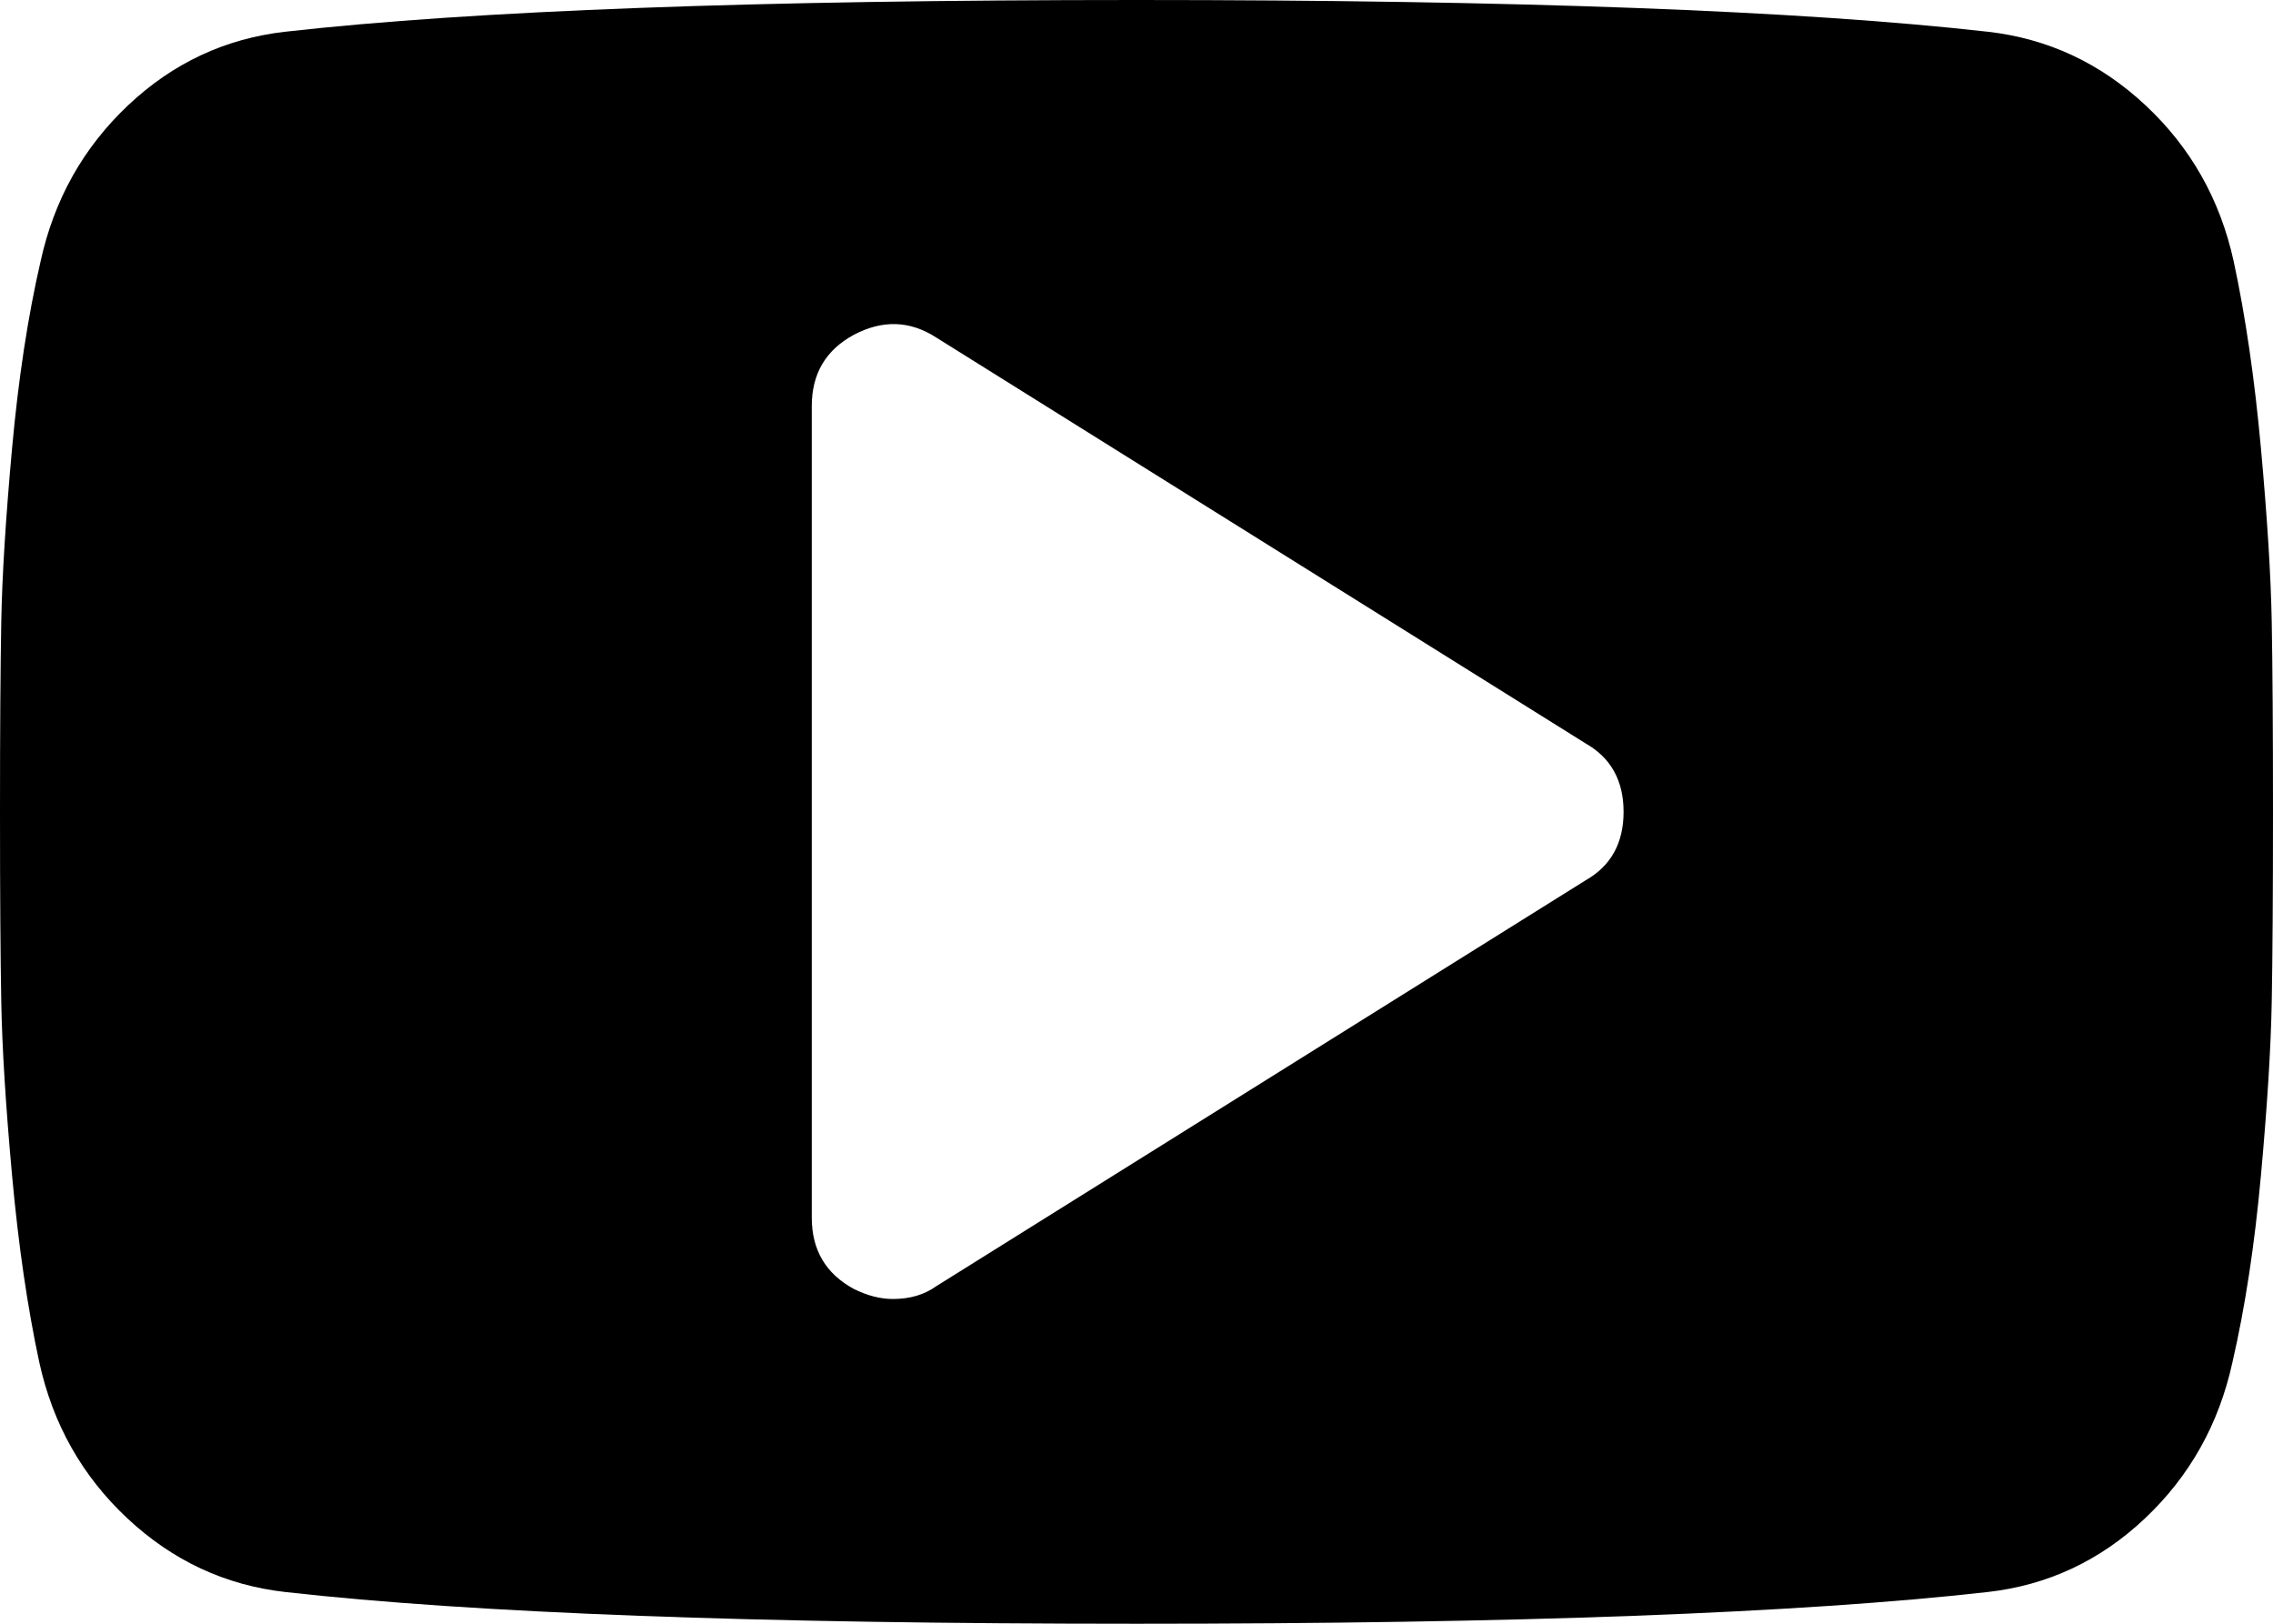
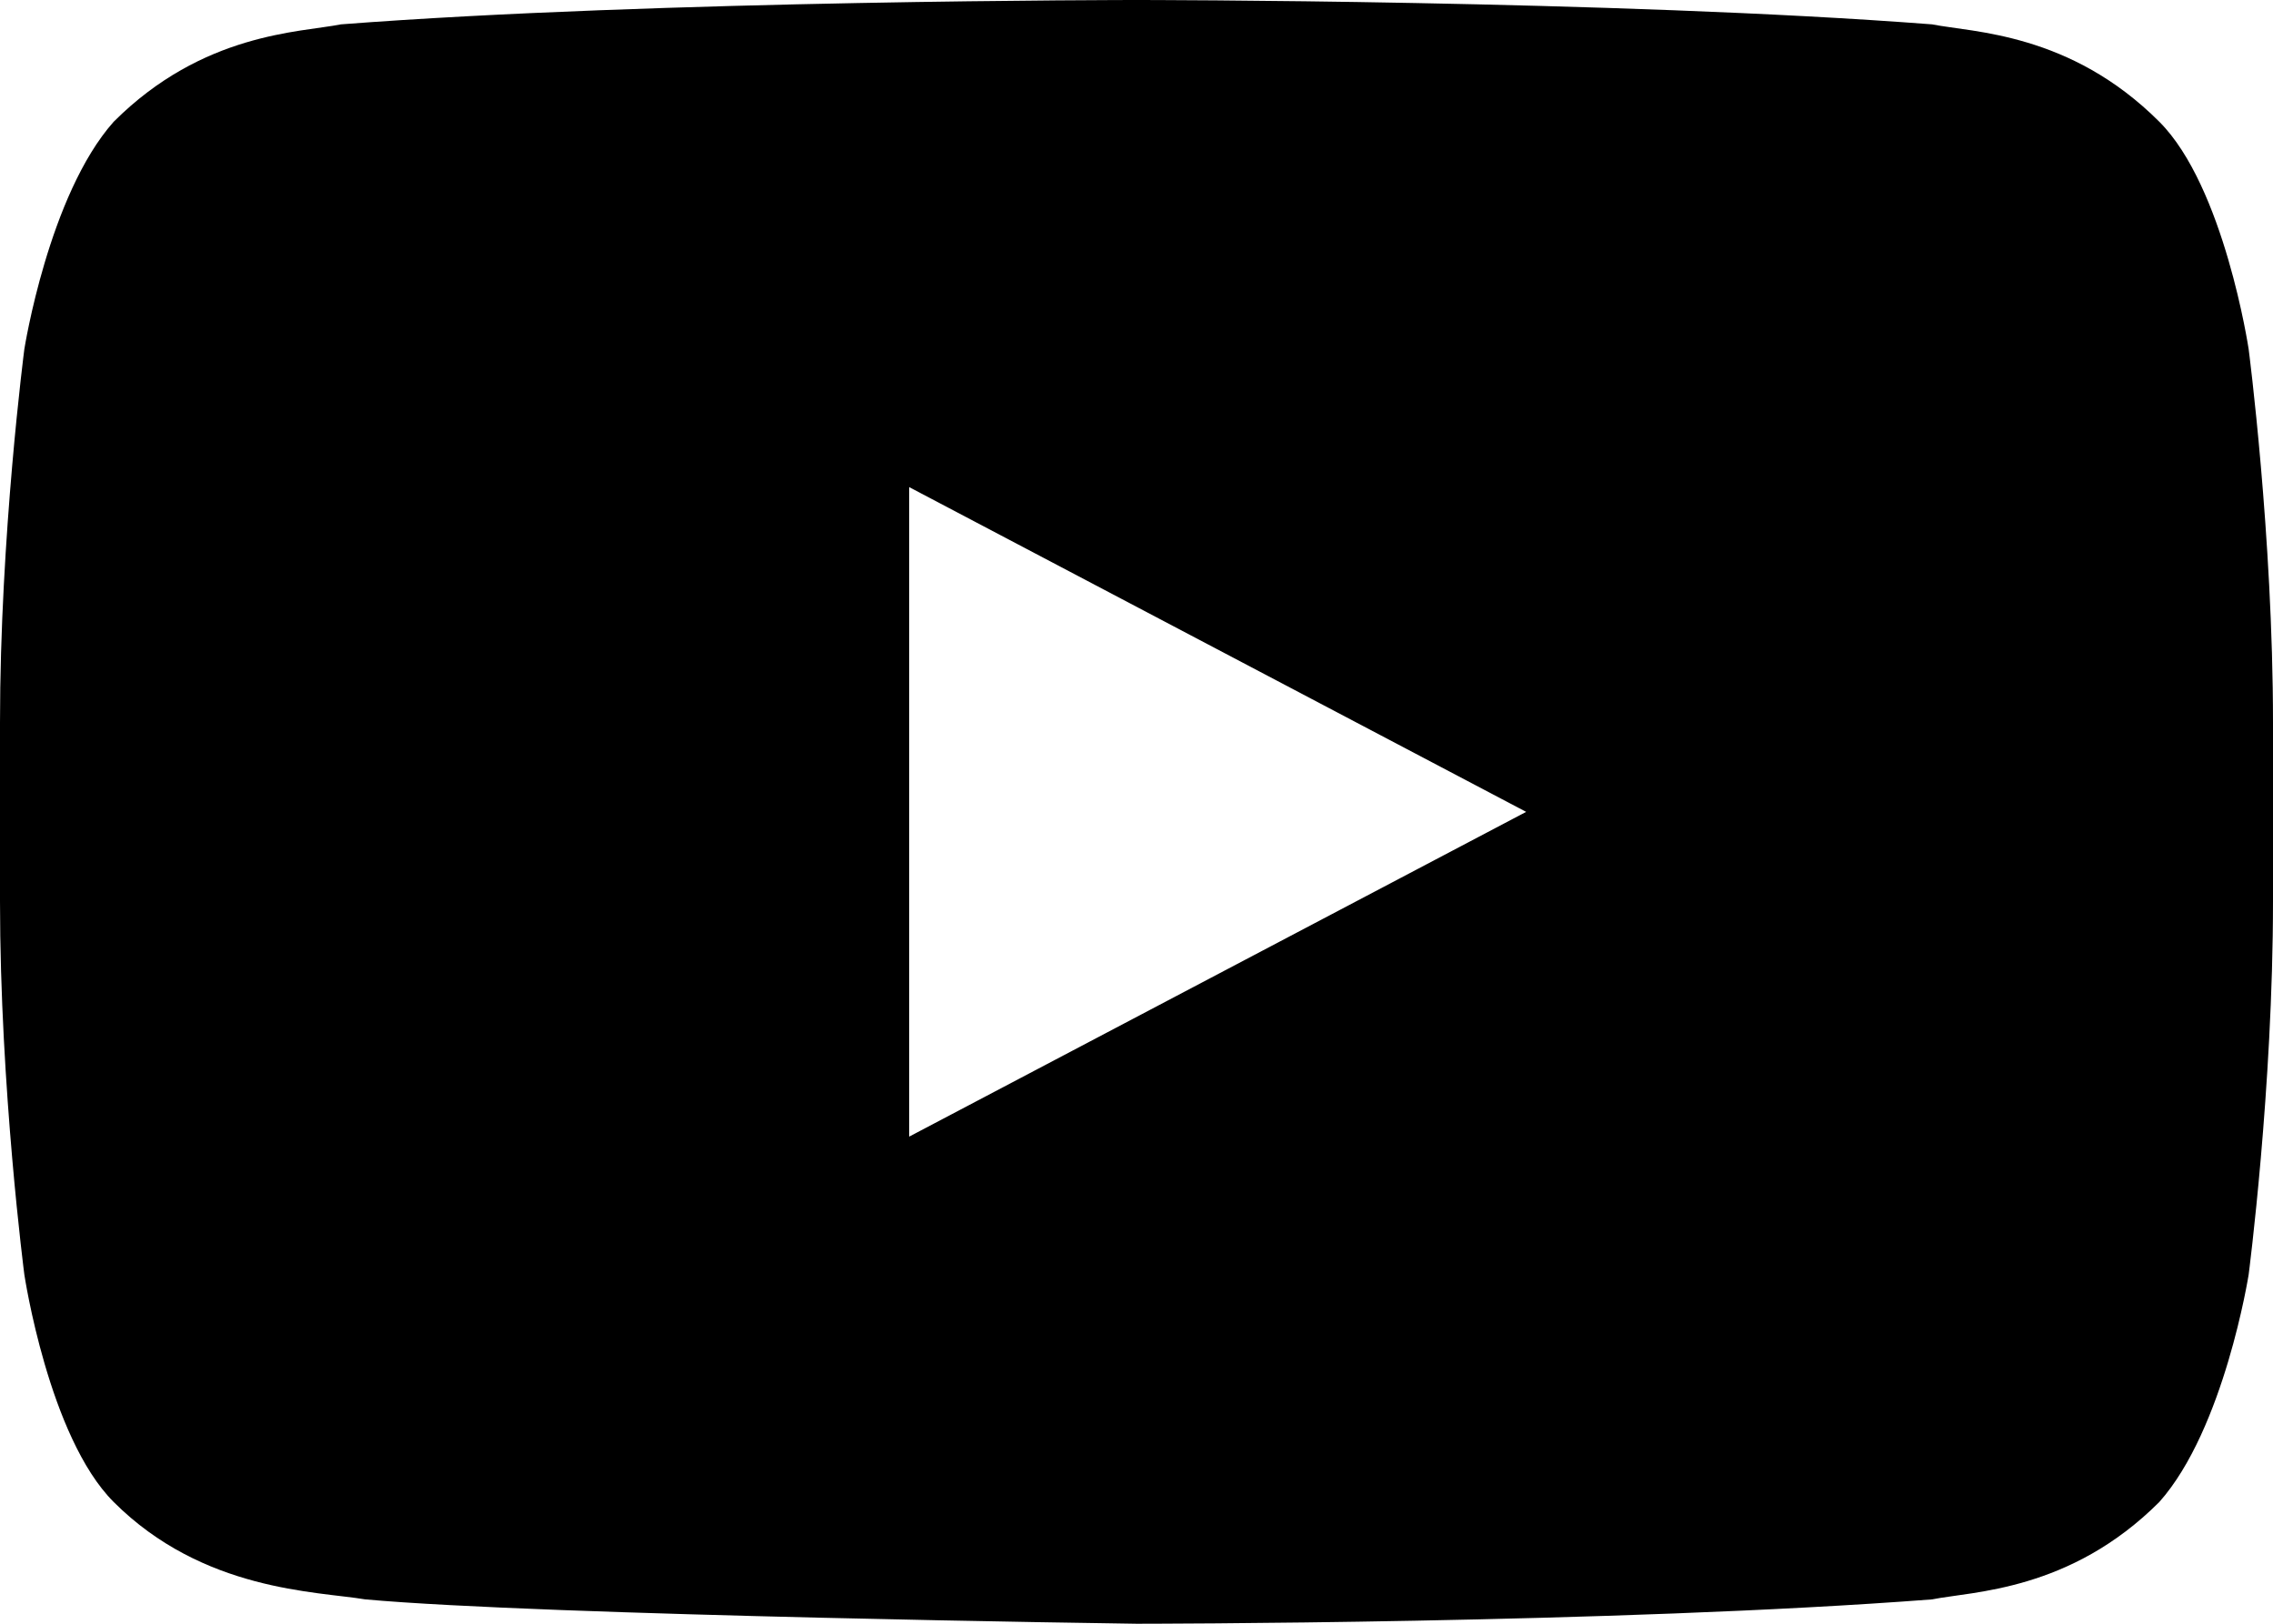
- <svg xmlns="http://www.w3.org/2000/svg" width="448px" height="320px" viewBox="0 0 448 320" version="1.1">
+ <svg xmlns="http://www.w3.org/2000/svg" width="28px" height="20px" viewBox="0 0 28 20" version="1.1">
  <defs />
  <g id="Page-1" stroke="none" stroke-width="1" fill="none" fill-rule="evenodd">
-     <path d="M320,160 C320,153.833 317.5,149.333 312.5,146.5 L184.5,66.5 C179.333,63.167 173.917,63 168.25,66 C162.75,69 160,73.667 160,80 L160,240 C160,246.333 162.75,251 168.25,254 C170.917,255.333 173.5,256 176,256 C179.333,256 182.167,255.167 184.5,253.5 L312.5,173.5 C317.5,170.667 320,166.167 320,160 L320,160 Z M448,160 C448,176 447.917,188.5 447.75,197.5 C447.583,206.5 446.875,217.875 445.625,231.625 C444.375,245.375 442.5,257.667 440,268.5 C437.333,280.667 431.583,290.917 422.75,299.25 C413.917,307.583 403.583,312.417 391.75,313.75 C354.75,317.917 298.833,320 224,320 C149.167,320 93.25,317.917 56.25,313.75 C44.417,312.417 34.042,307.583 25.125,299.25 C16.208,290.917 10.417,280.667 7.75,268.5 C5.417,257.667 3.625,245.375 2.375,231.625 C1.125,217.875 0.417,206.5 0.25,197.5 C0.083,188.5 0,176 0,160 C0,144 0.083,131.5 0.25,122.5 C0.417,113.5 1.125,102.125 2.375,88.375 C3.625,74.625 5.5,62.333 8,51.5 C10.667,39.333 16.417,29.083 25.25,20.75 C34.083,12.417 44.417,7.583 56.25,6.25 C93.25,2.083 149.167,0 224,0 C298.833,0 354.75,2.083 391.75,6.25 C403.583,7.583 413.958,12.417 422.875,20.75 C431.792,29.083 437.583,39.333 440.25,51.5 C442.583,62.333 444.375,74.625 445.625,88.375 C446.875,102.125 447.583,113.5 447.75,122.5 C447.917,131.5 448,144 448,160 L448,160 Z" id="youtube-play" fill="#000000" />
+     <path d="M27.7,4.3 C27.7,4.3 27.4,2.3 26.6,1.5 C25.5,0.4 24.3,0.4 23.8,0.3 C19.9,0 14,0 14,0 L14,0 C14,0 8.1,0 4.2,0.3 C3.7,0.4 2.5,0.4 1.4,1.5 C0.6,2.4 0.3,4.3 0.3,4.3 C0.3,4.3 -1.77635684e-15,6.6 -1.77635684e-15,8.9 L-1.77635684e-15,11.1 C-1.77635684e-15,13.4 0.3,15.7 0.3,15.7 C0.3,15.7 0.6,17.7 1.4,18.5 C2.5,19.6 3.9,19.6 4.5,19.7 C6.7,19.9 14,20 14,20 C14,20 19.9,20 23.8,19.7 C24.3,19.6 25.5,19.6 26.6,18.5 C27.4,17.6 27.7,15.7 27.7,15.7 C27.7,15.7 28,13.4 28,11.1 L28,8.9 C28,6.6 27.7,4.3 27.7,4.3 L27.7,4.3 Z M11.2,14 L11.2,6 L18.8,10 L11.2,14 L11.2,14 Z" id="youtube-play" fill="#000000" />
  </g>
</svg>
